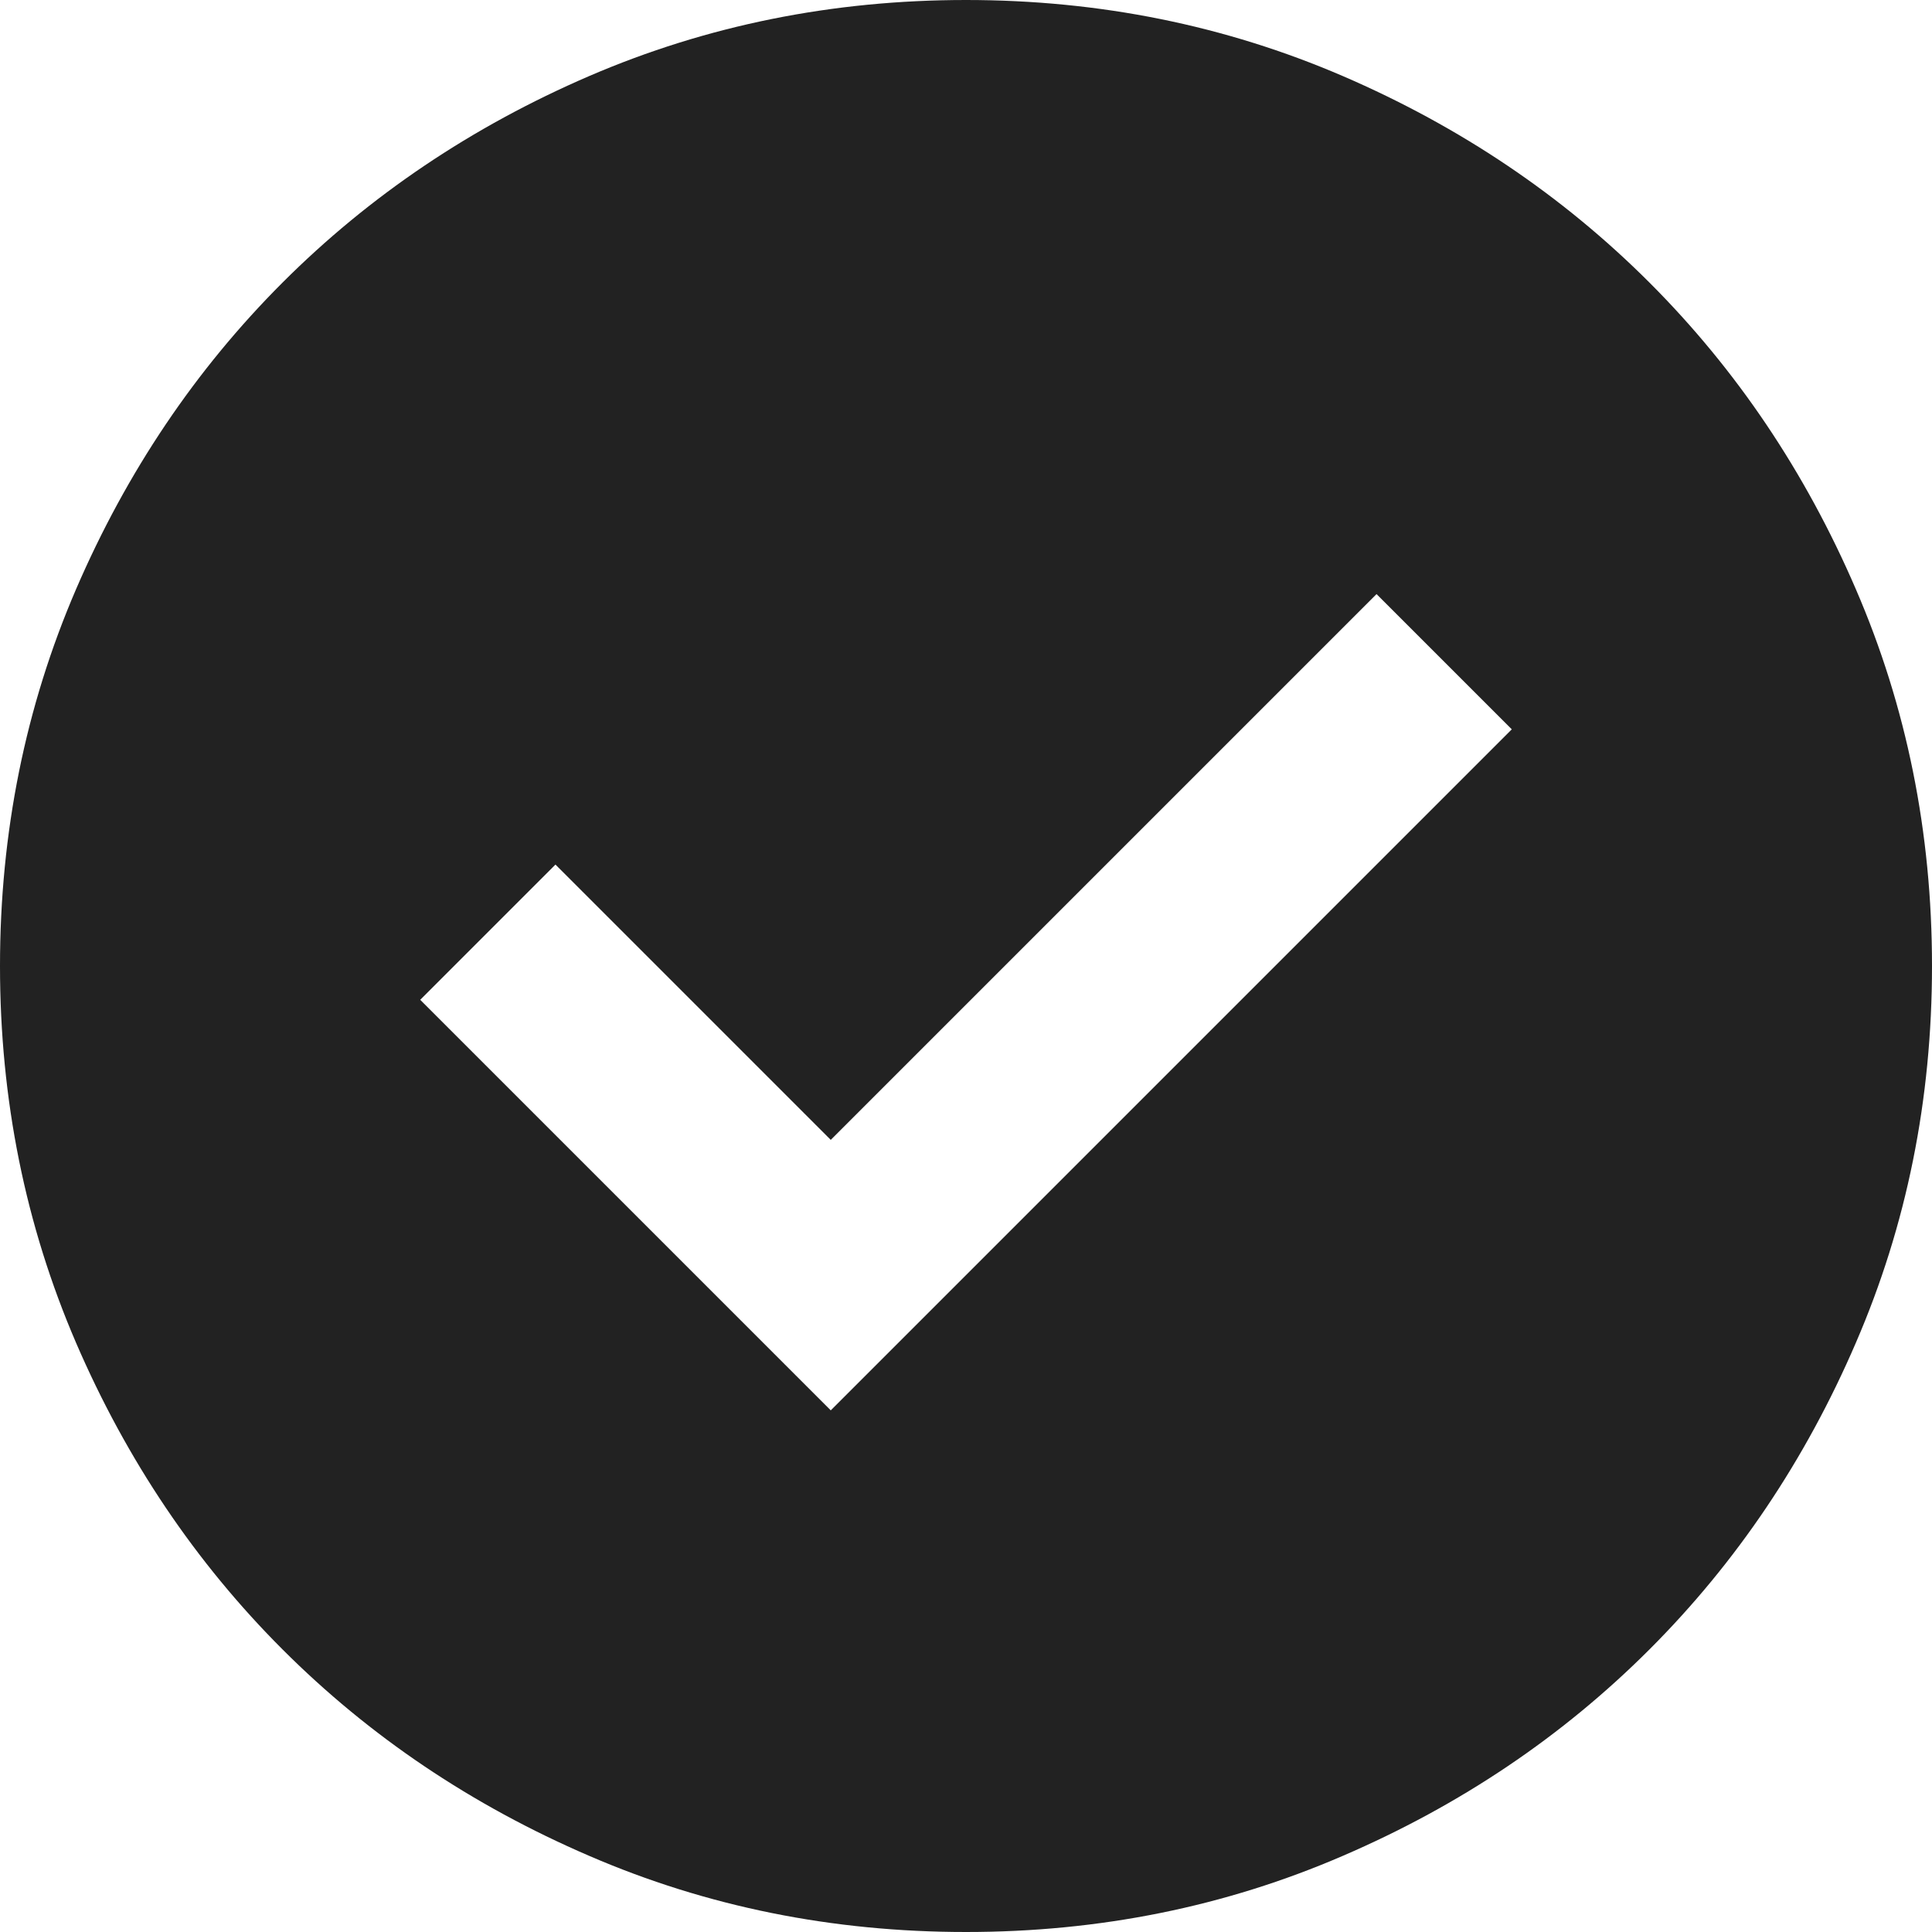
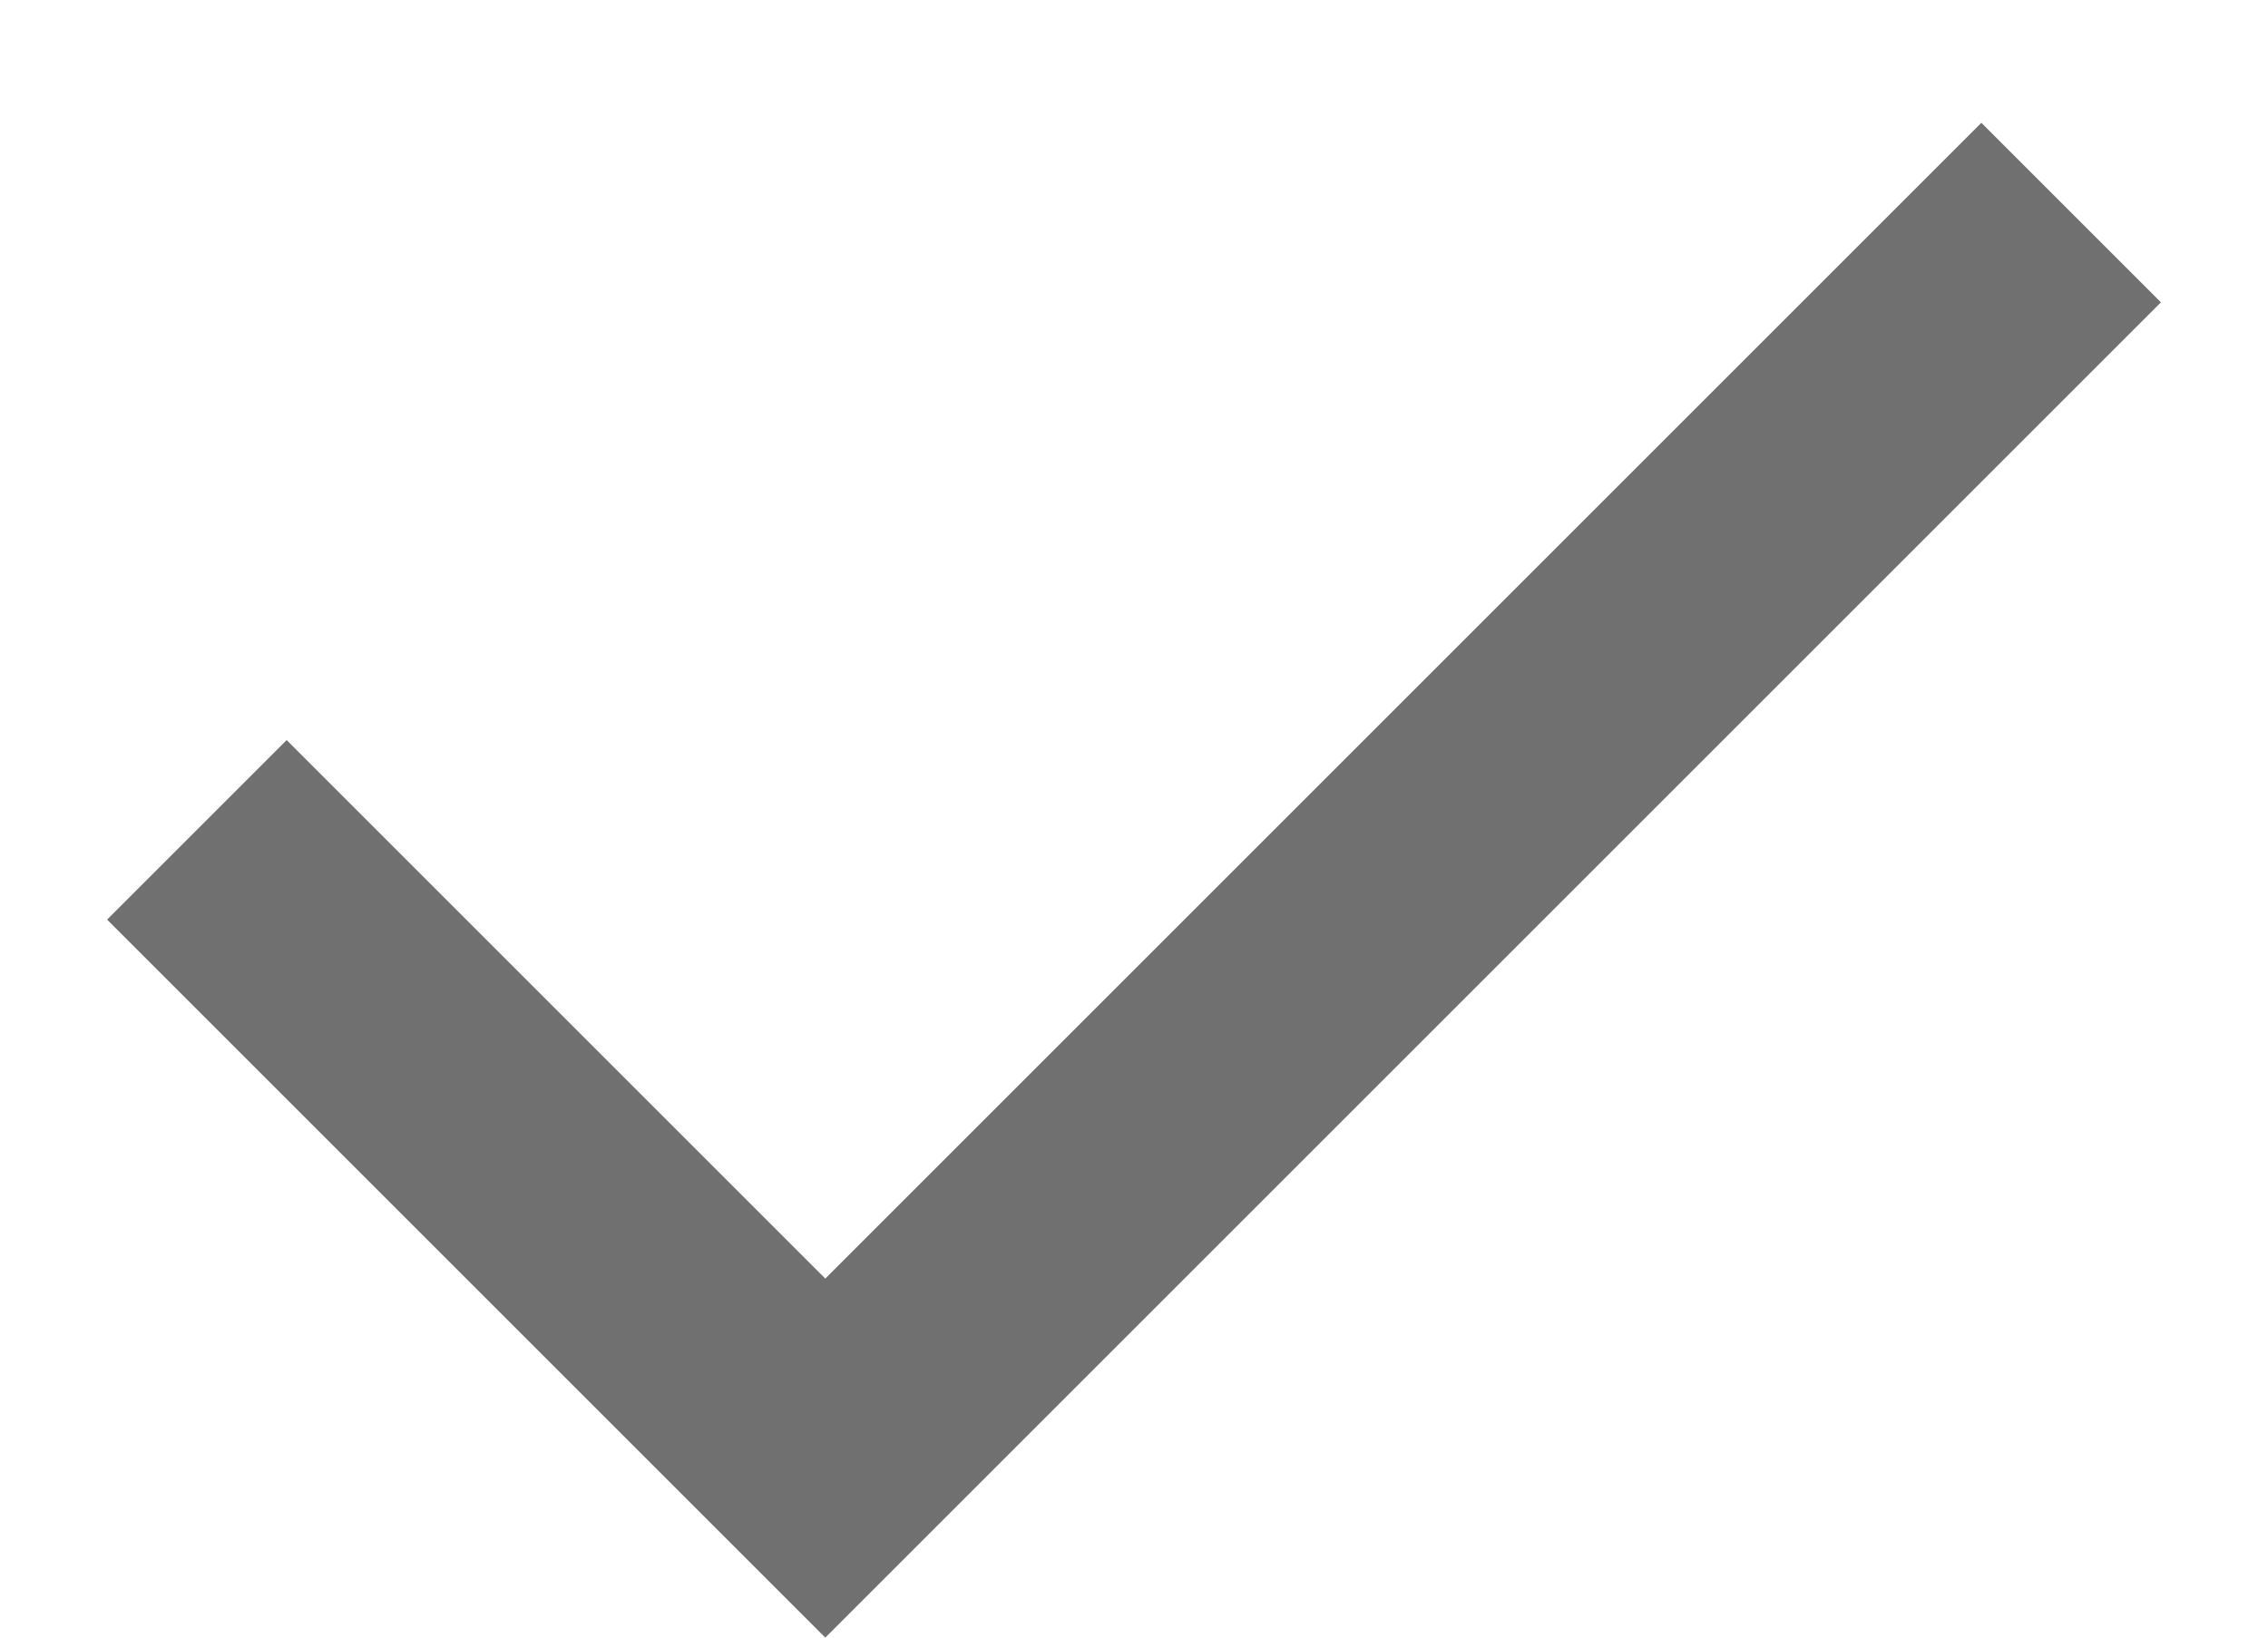
- <svg xmlns="http://www.w3.org/2000/svg" width="20" height="20" viewBox="0 0 20 20" fill="none">
-   <path d="M8.6 14.6L15.65 7.55L14.25 6.15L8.6 11.8L5.75 8.95L4.35 10.35L8.6 14.6ZM10 20C8.617 20 7.317 19.738 6.1 19.212C4.883 18.688 3.825 17.975 2.925 17.075C2.025 16.175 1.312 15.117 0.787 13.9C0.263 12.683 0 11.383 0 10C0 8.617 0.263 7.317 0.787 6.1C1.312 4.883 2.025 3.825 2.925 2.925C3.825 2.025 4.883 1.312 6.1 0.787C7.317 0.263 8.617 0 10 0C11.383 0 12.683 0.263 13.9 0.787C15.117 1.312 16.175 2.025 17.075 2.925C17.975 3.825 18.688 4.883 19.212 6.1C19.738 7.317 20 8.617 20 10C20 11.383 19.738 12.683 19.212 13.9C18.688 15.117 17.975 16.175 17.075 17.075C16.175 17.975 15.117 18.688 13.9 19.212C12.683 19.738 11.383 20 10 20Z" fill="#222222" />
+ <svg xmlns="http://www.w3.org/2000/svg" width="18" height="13" viewBox="0 0 18 13" fill="none">
+   <path d="M6.55 13L0.85 7.3L2.275 5.875L6.55 10.15L15.725 0.975L17.15 2.4L6.55 13Z" fill="#707070" />
</svg>
